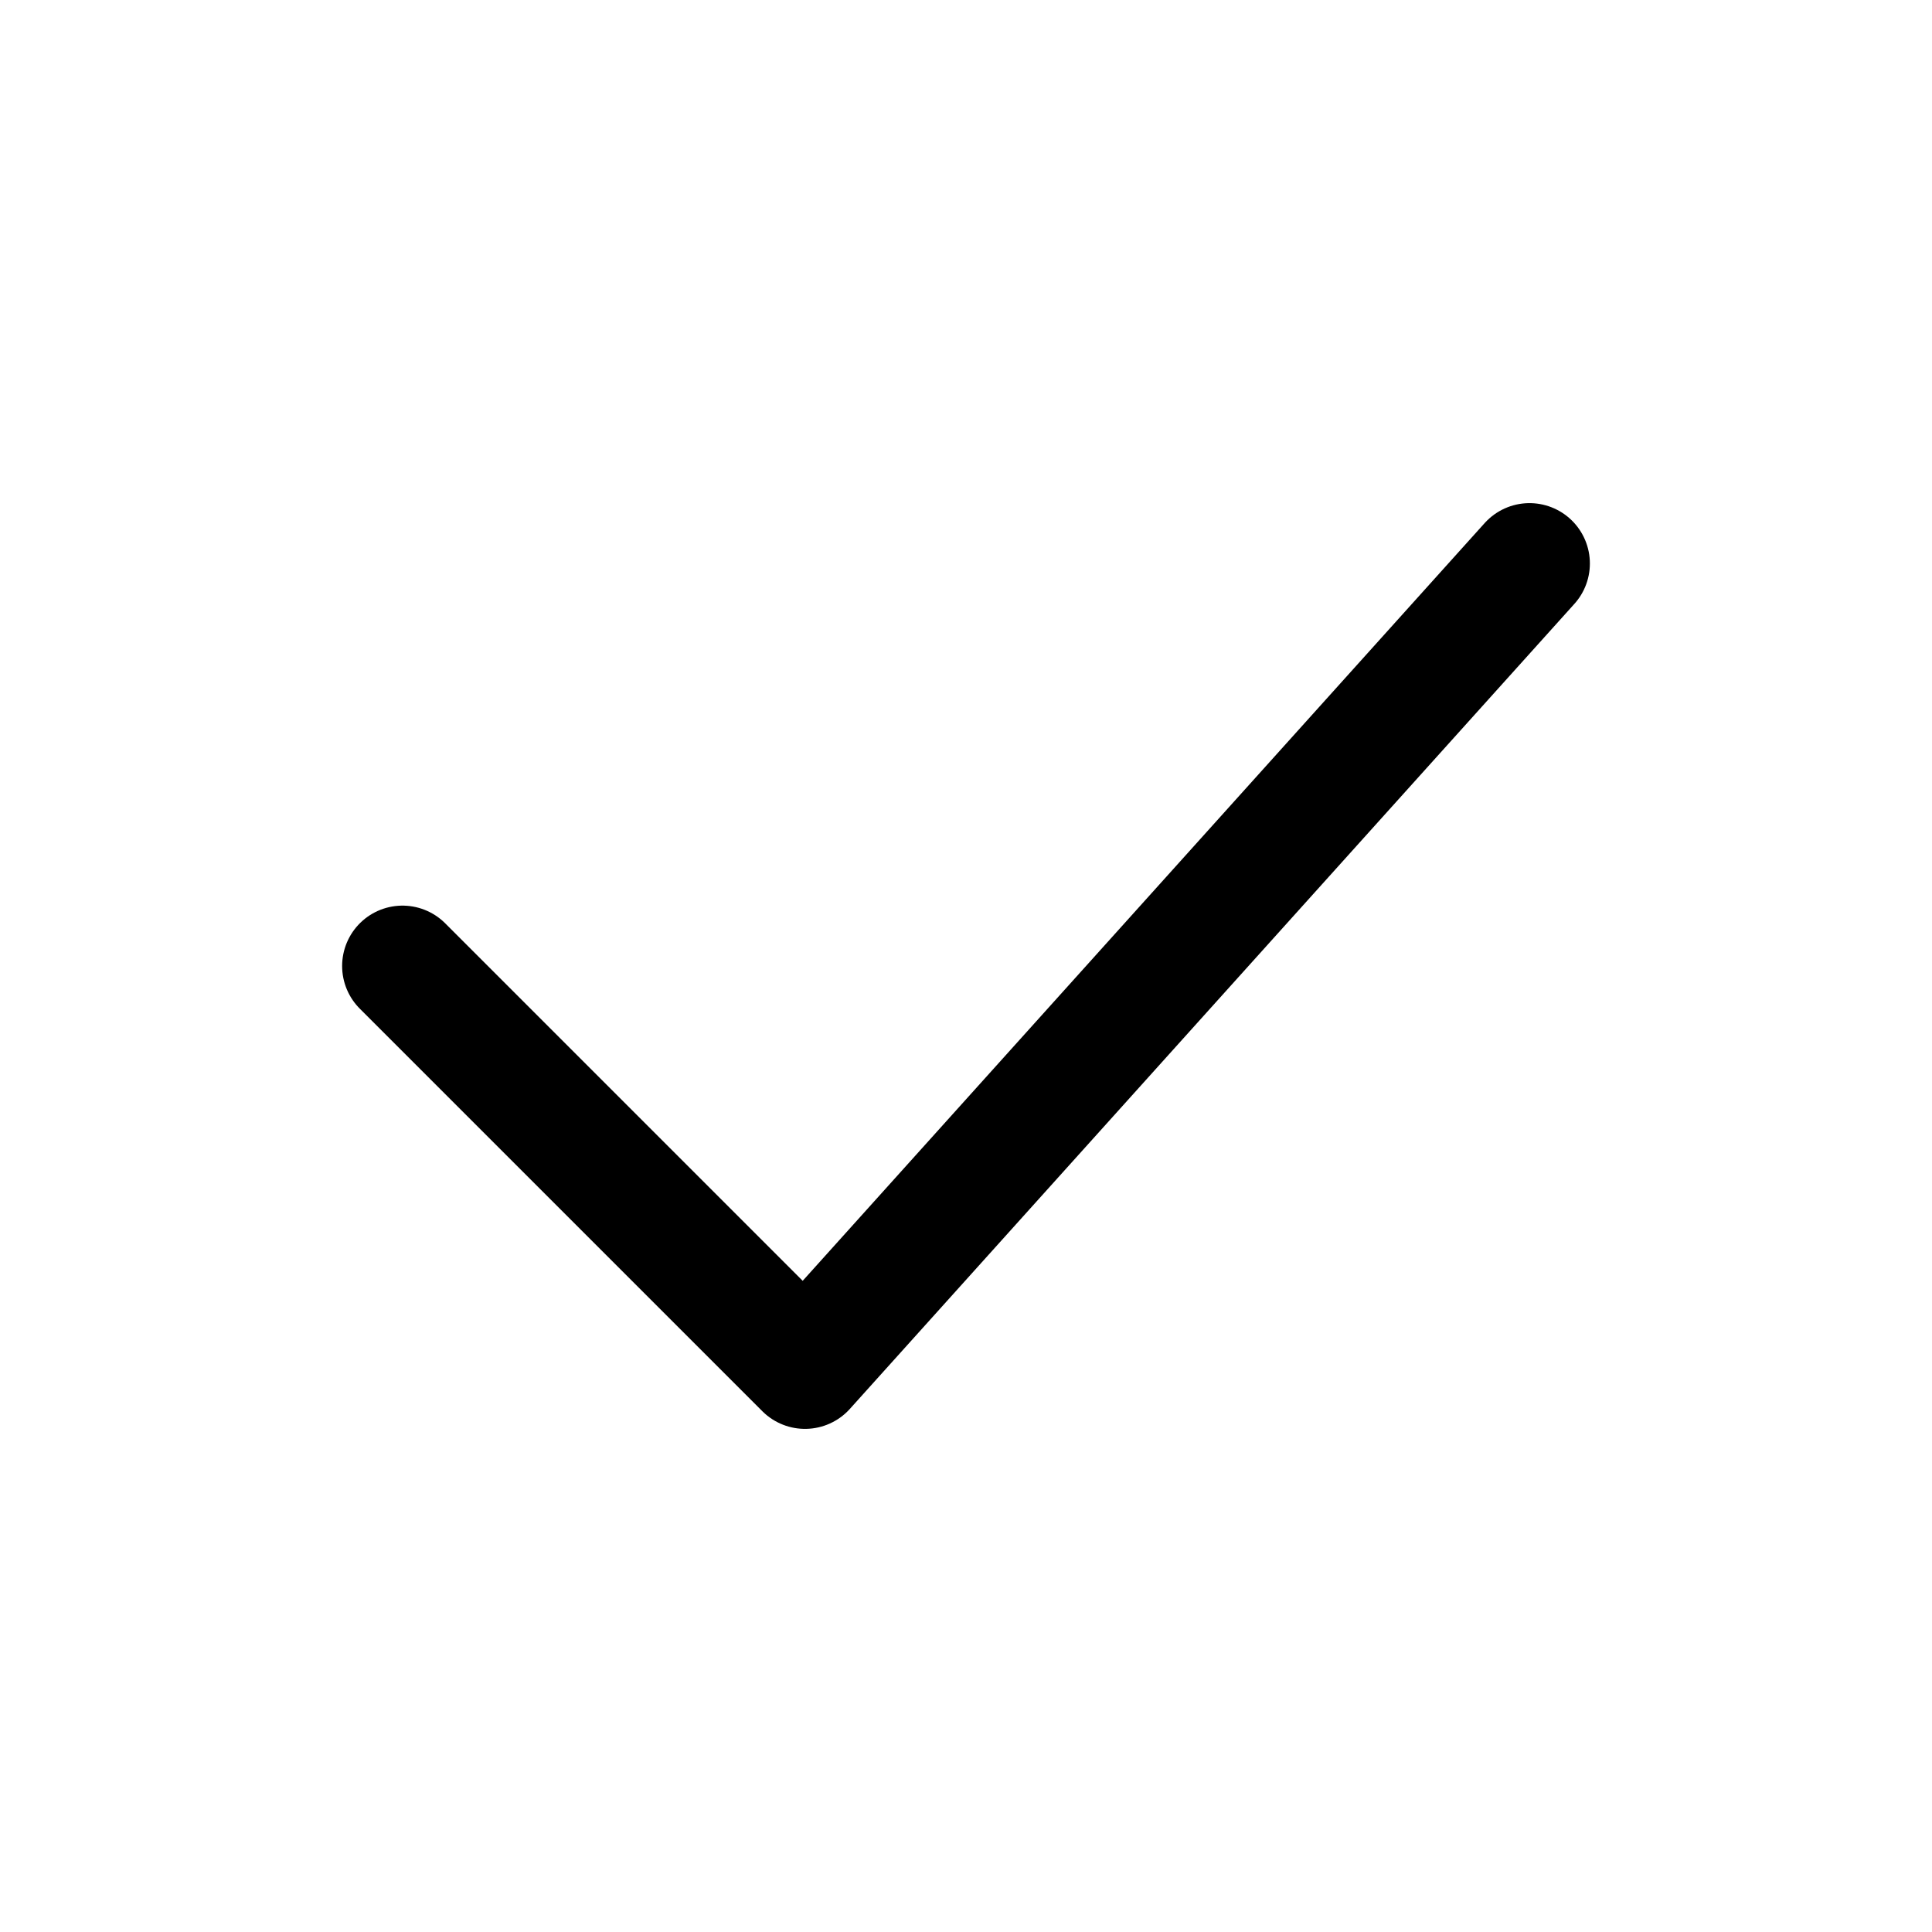
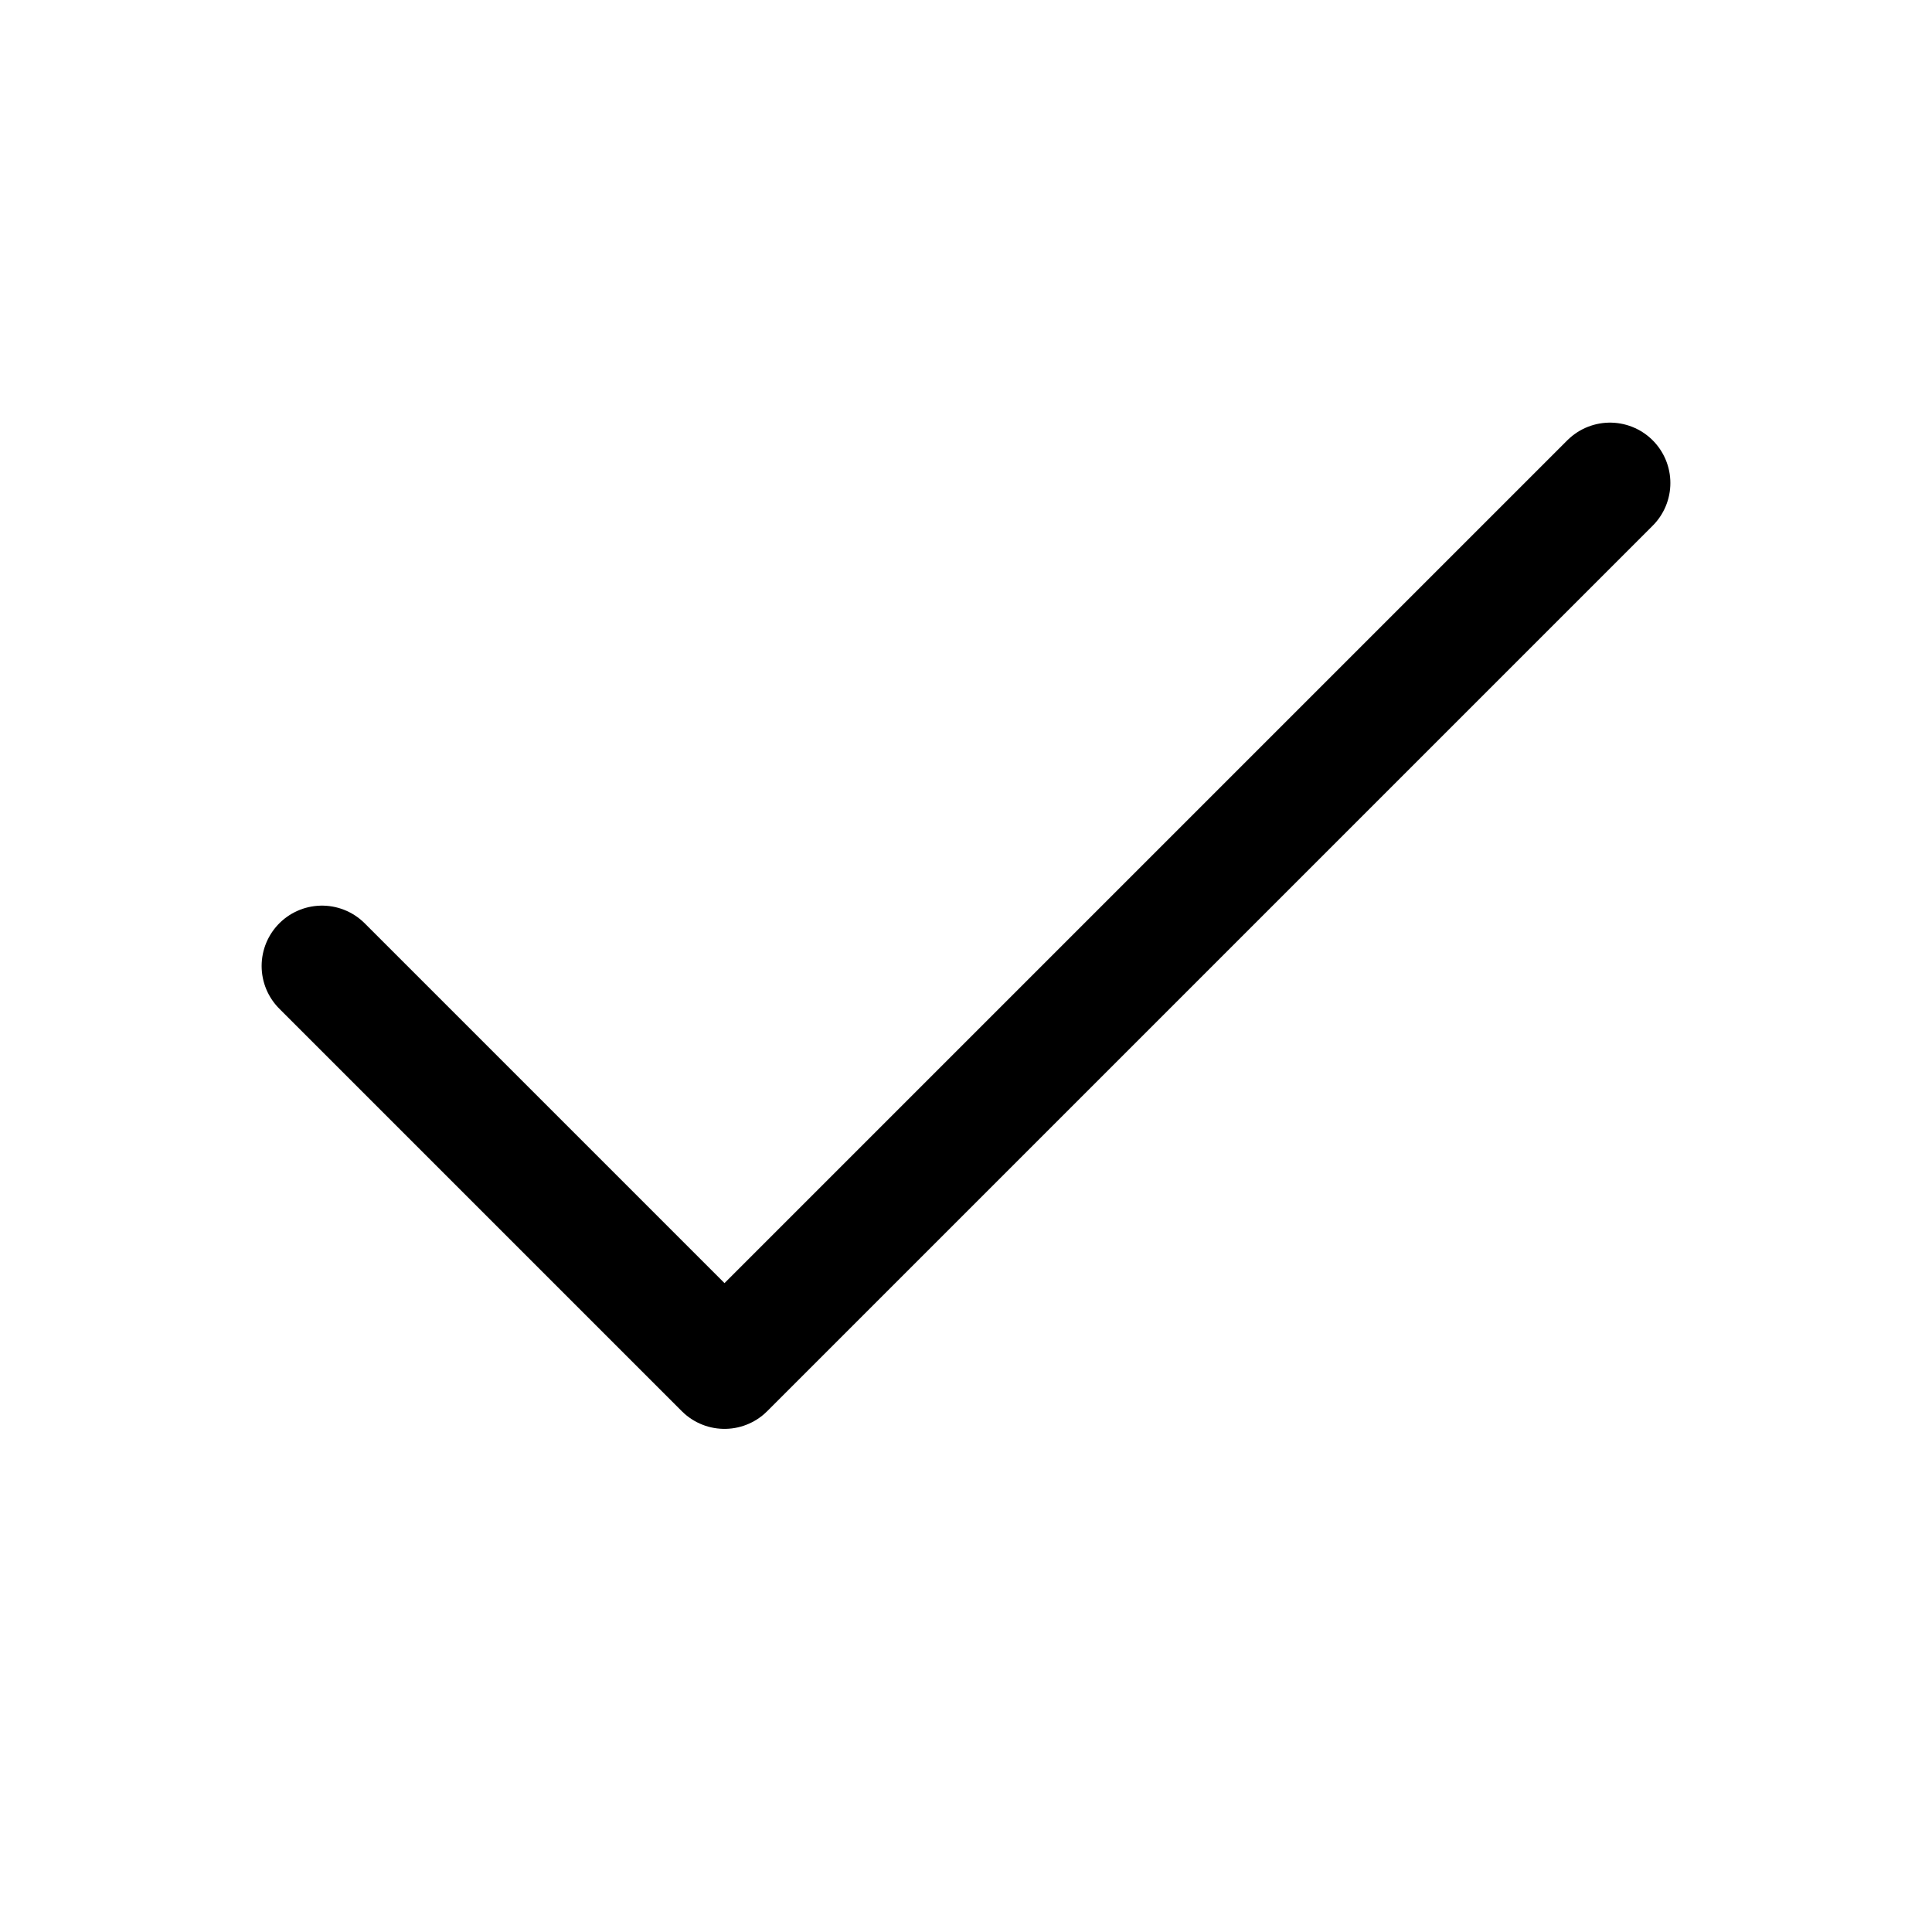
- <svg xmlns="http://www.w3.org/2000/svg" width="24" height="24" viewBox="0 0 24 24" fill="none" stroke="currentColor" stroke-width="1.5" stroke-linecap="round" stroke-linejoin="round">
-   <path d="M5 12l5 5 9-10" />
+ <svg xmlns="http://www.w3.org/2000/svg" class="lucide lucide-check" width="24" height="24" viewBox="0 0 24 24" fill="none" stroke="currentColor" stroke-width="1.5" stroke-linecap="round" stroke-linejoin="round">
+   <path d="M20 6 9 17l-5-5" />
</svg>
